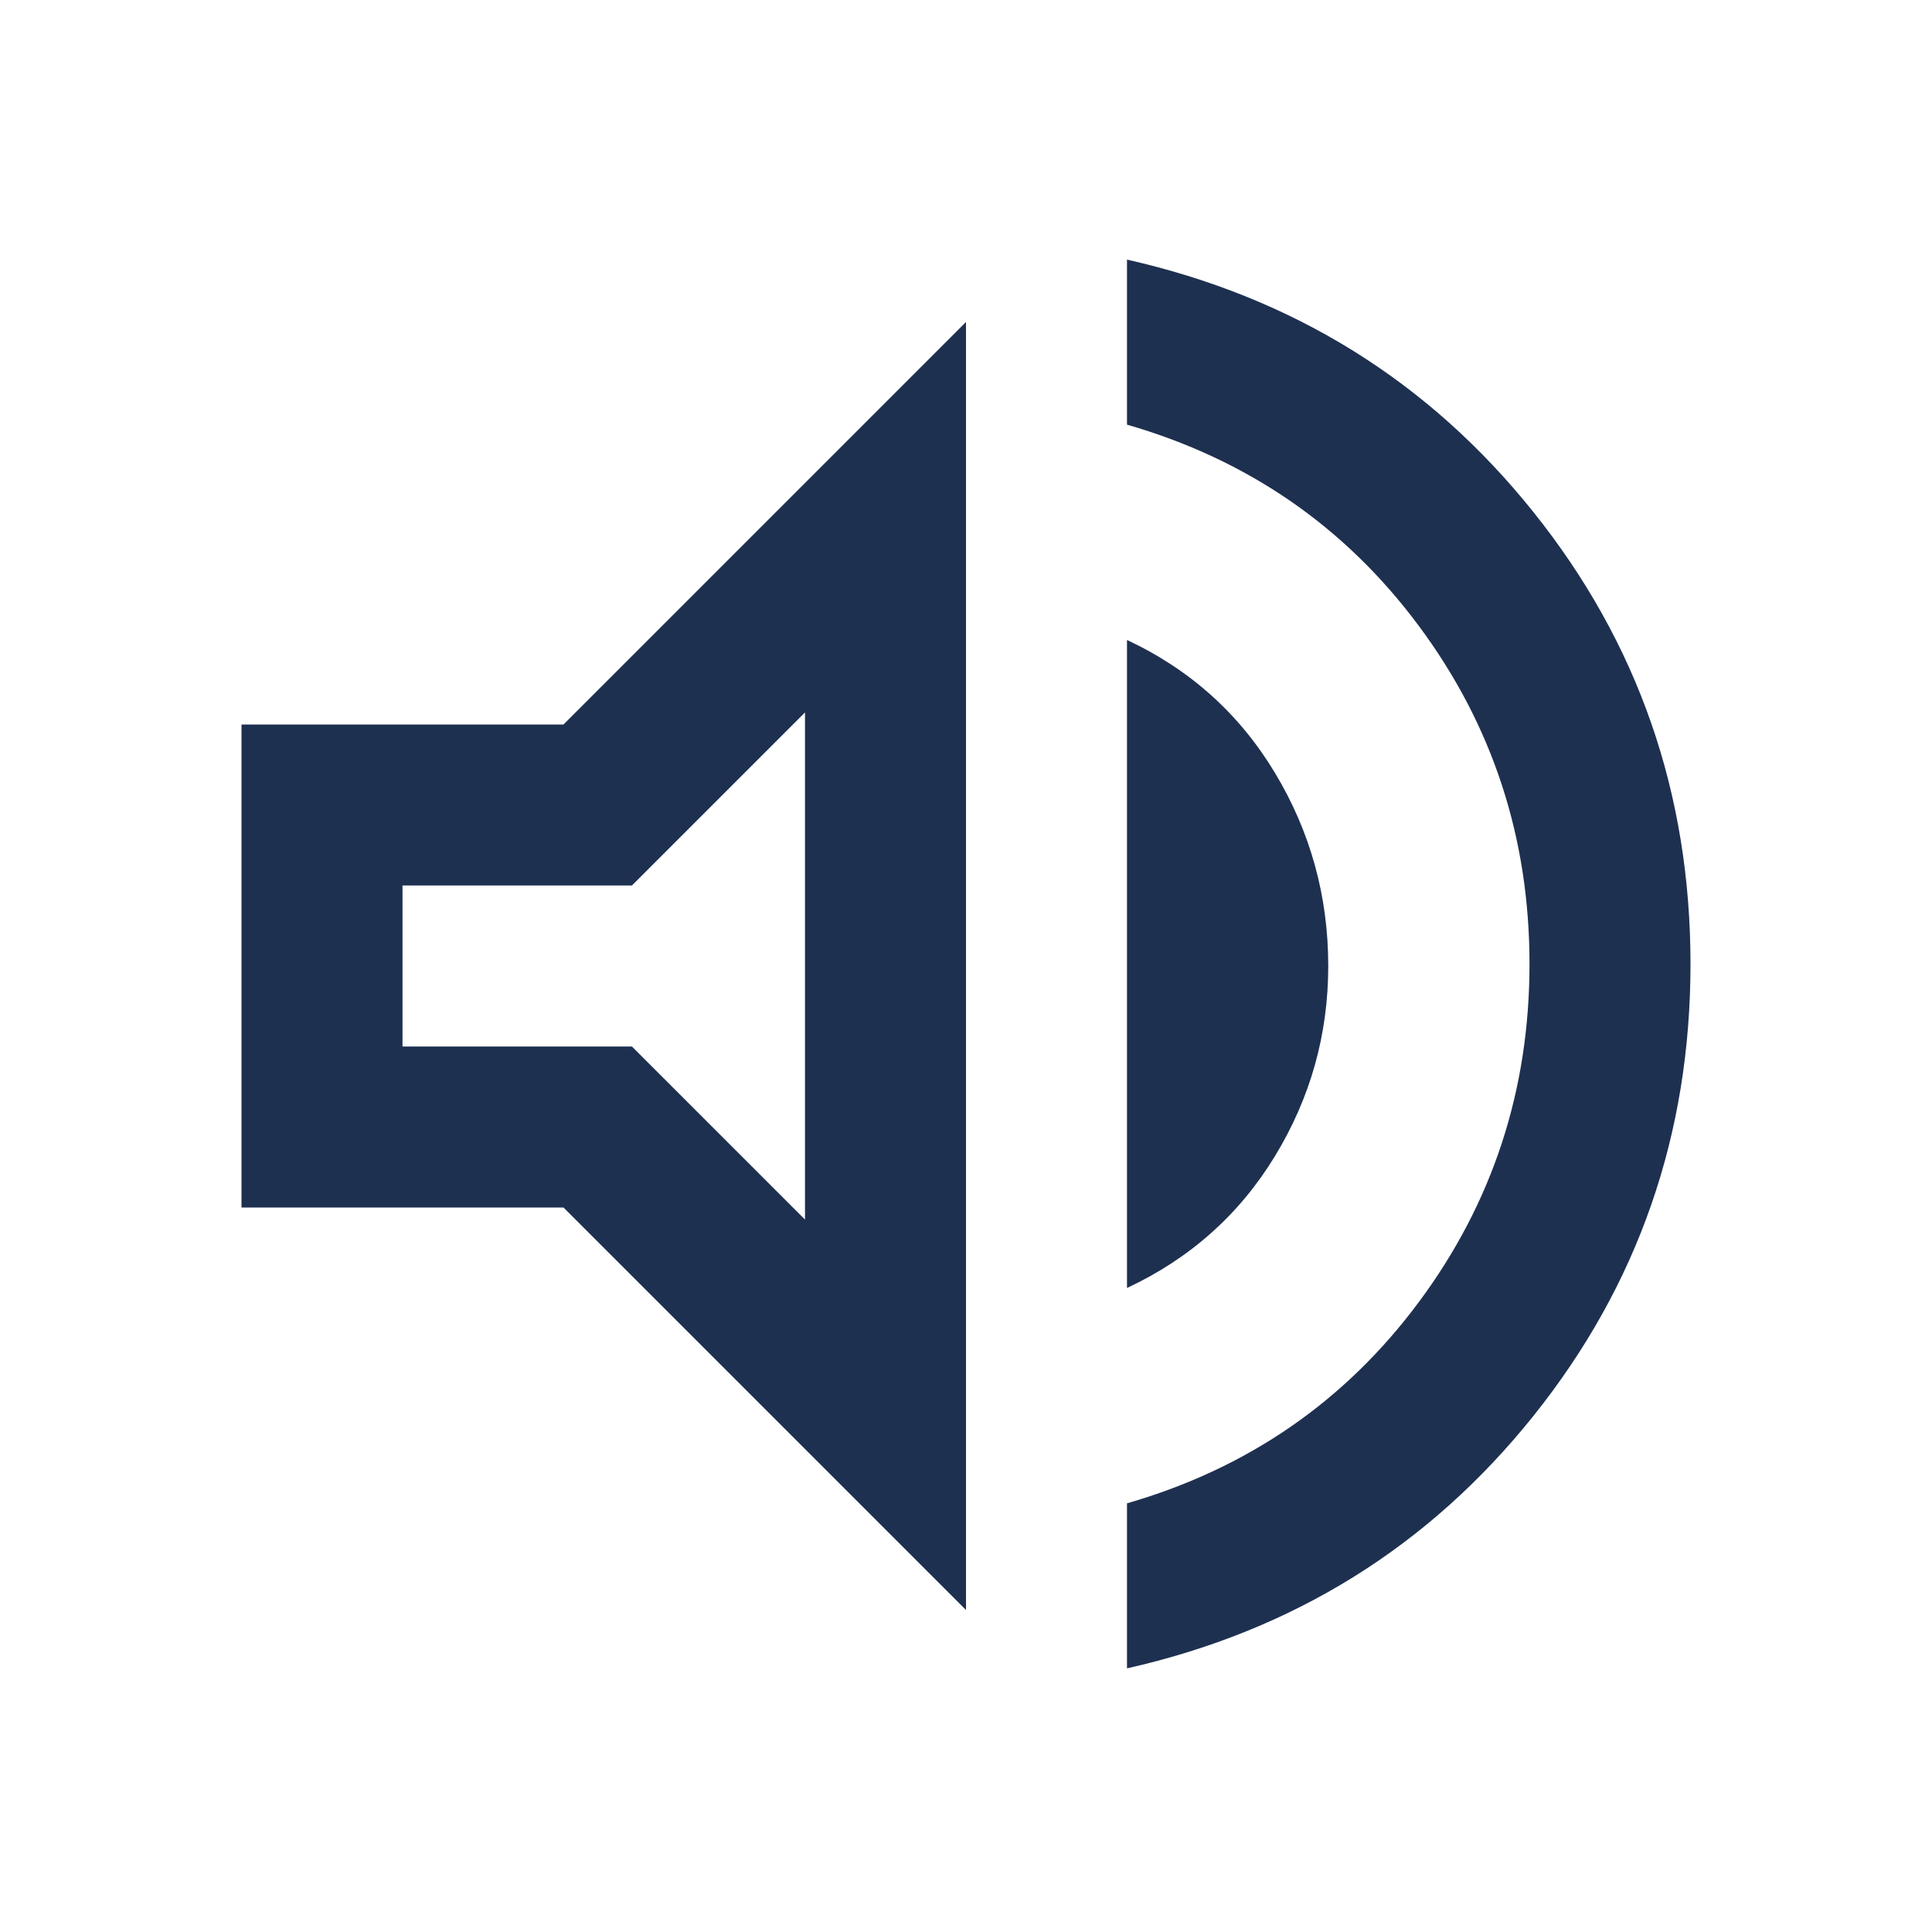
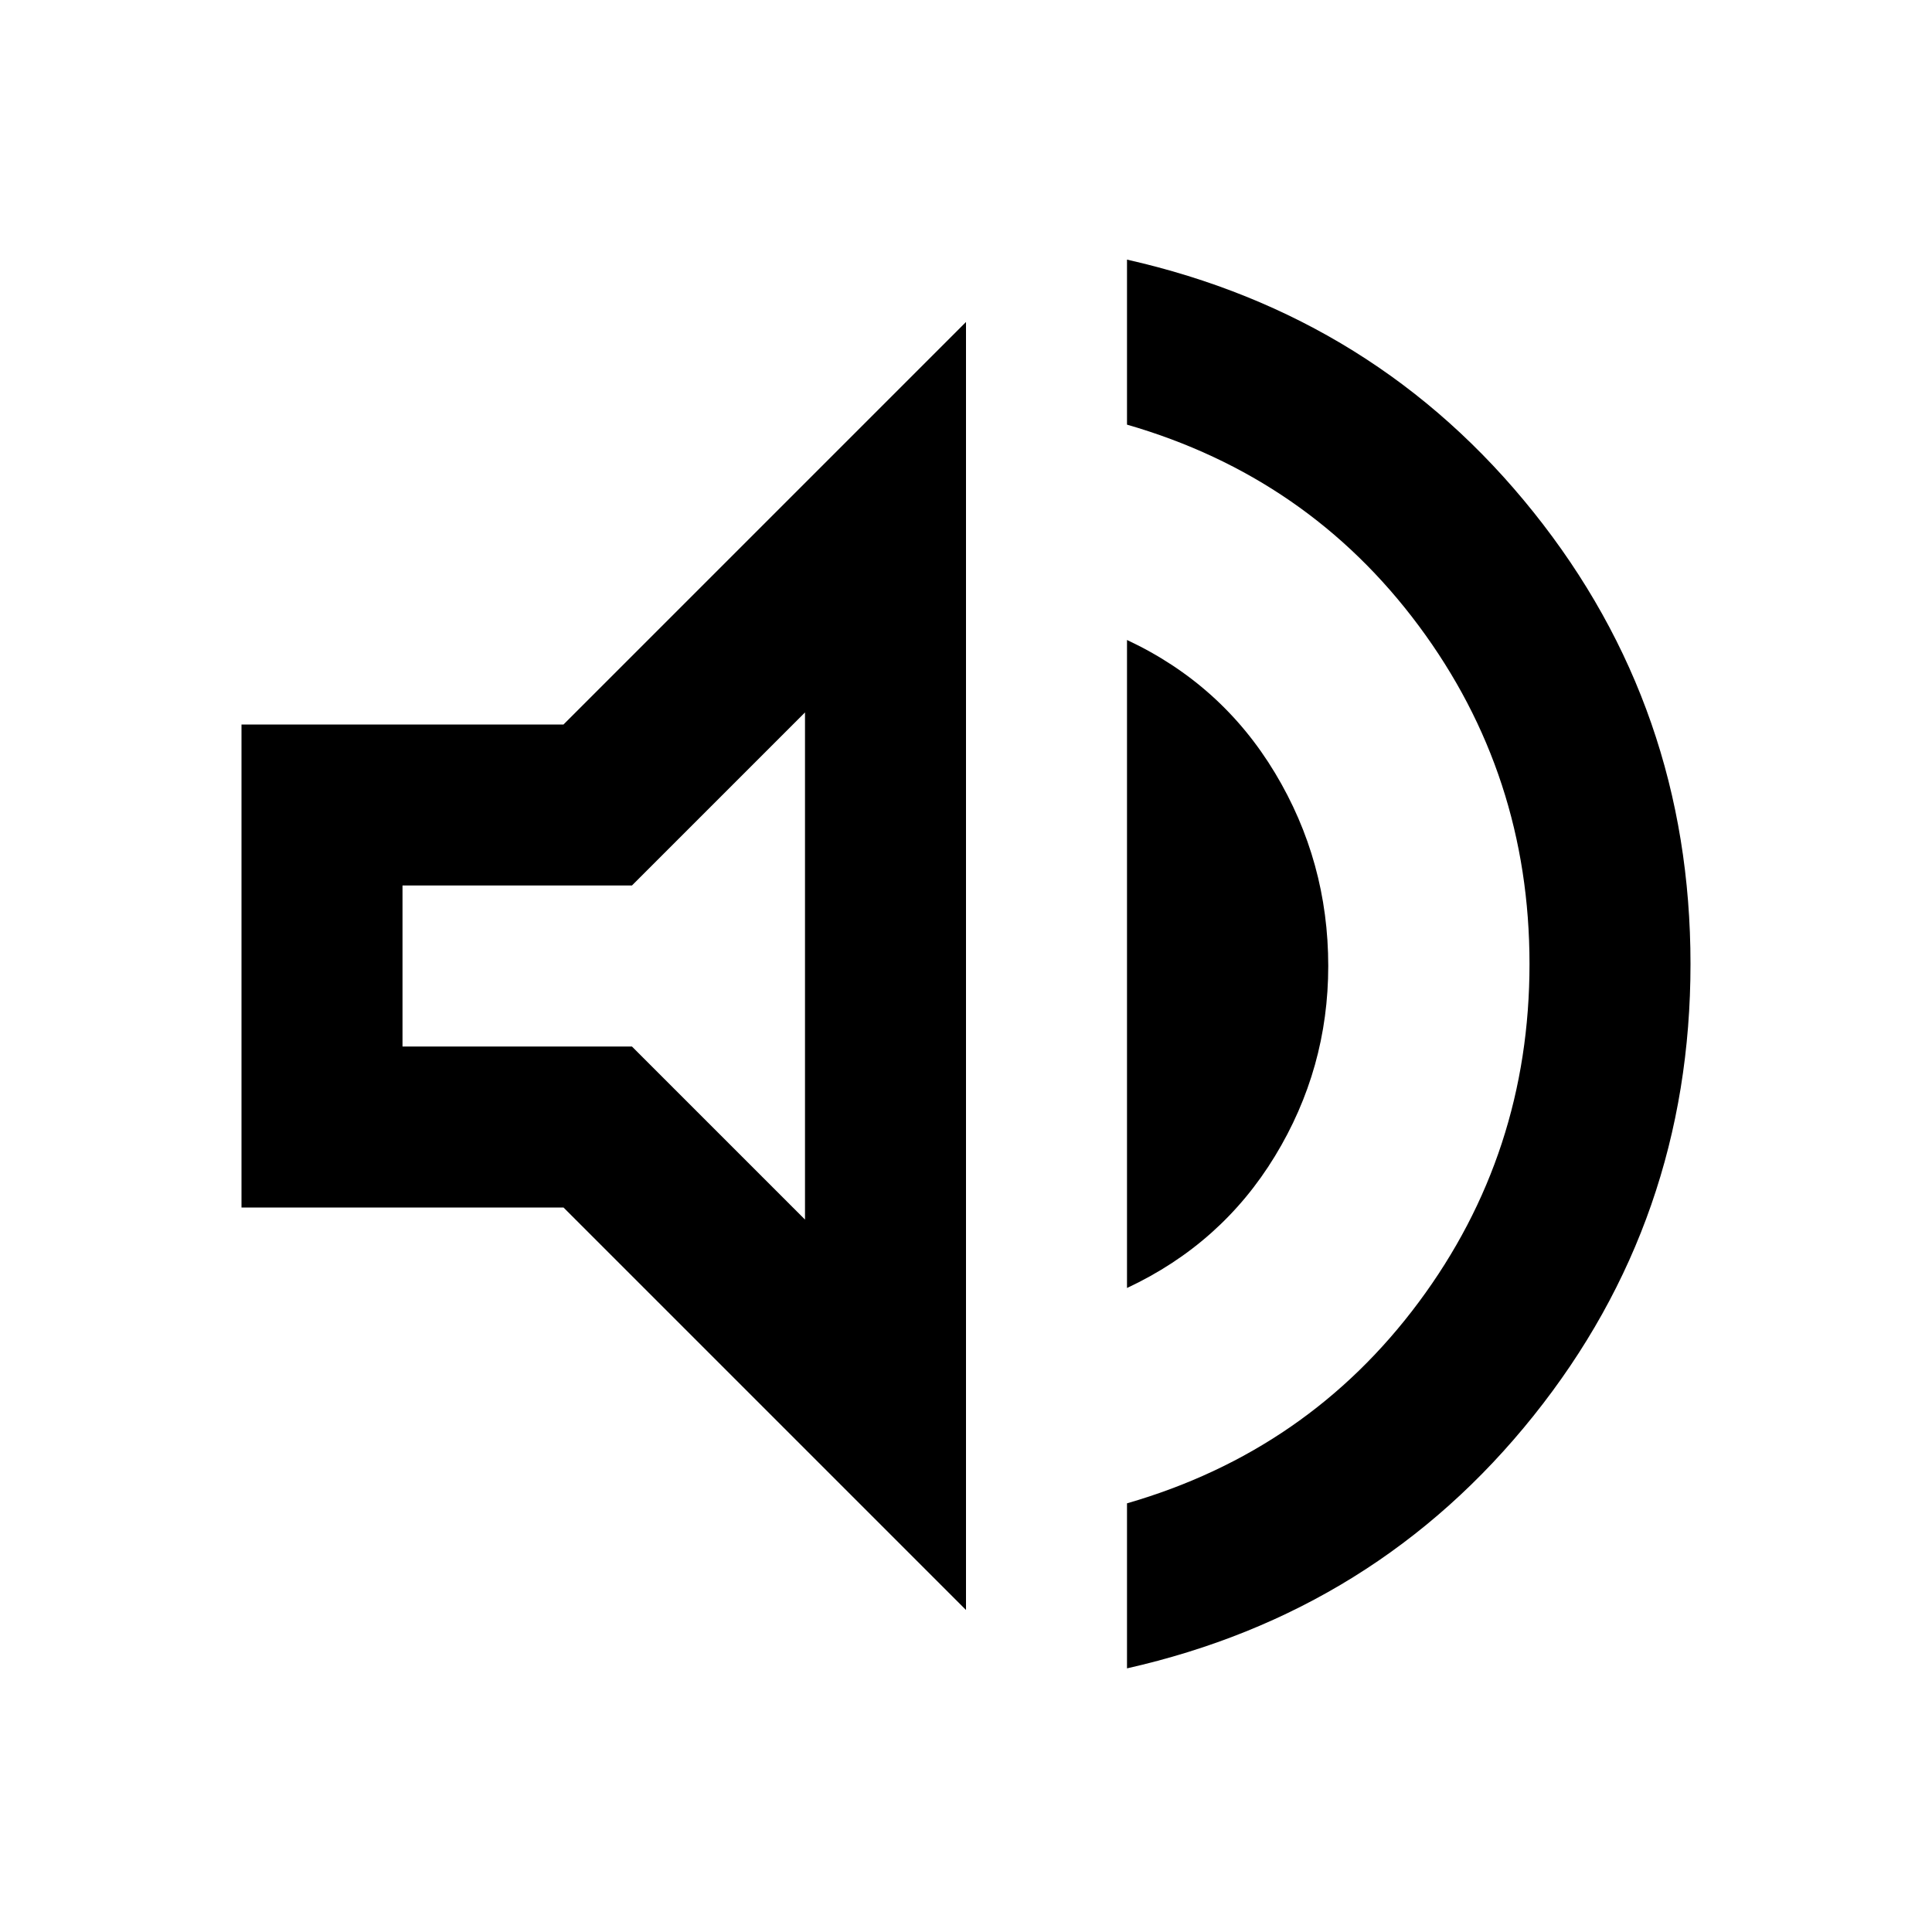
- <svg xmlns="http://www.w3.org/2000/svg" height="24px" viewBox="0 -960 960 960" width="24px" fill="#1e3050">
+ <svg xmlns="http://www.w3.org/2000/svg" height="24px" viewBox="0 -960 960 960" width="24px" fill="black">
  <path d="M560-131v-82q90-26 145-100t55-168q0-94-55-168T560-749v-82q124 28 202 125.5T840-481q0 127-78 224.5T560-131ZM120-360v-240h160l200-200v640L280-360H120Zm440 40v-322q47 22 73.5 66t26.5 96q0 51-26.5 94.5T560-320ZM400-606l-86 86H200v80h114l86 86v-252ZM300-480Z" />
</svg>
